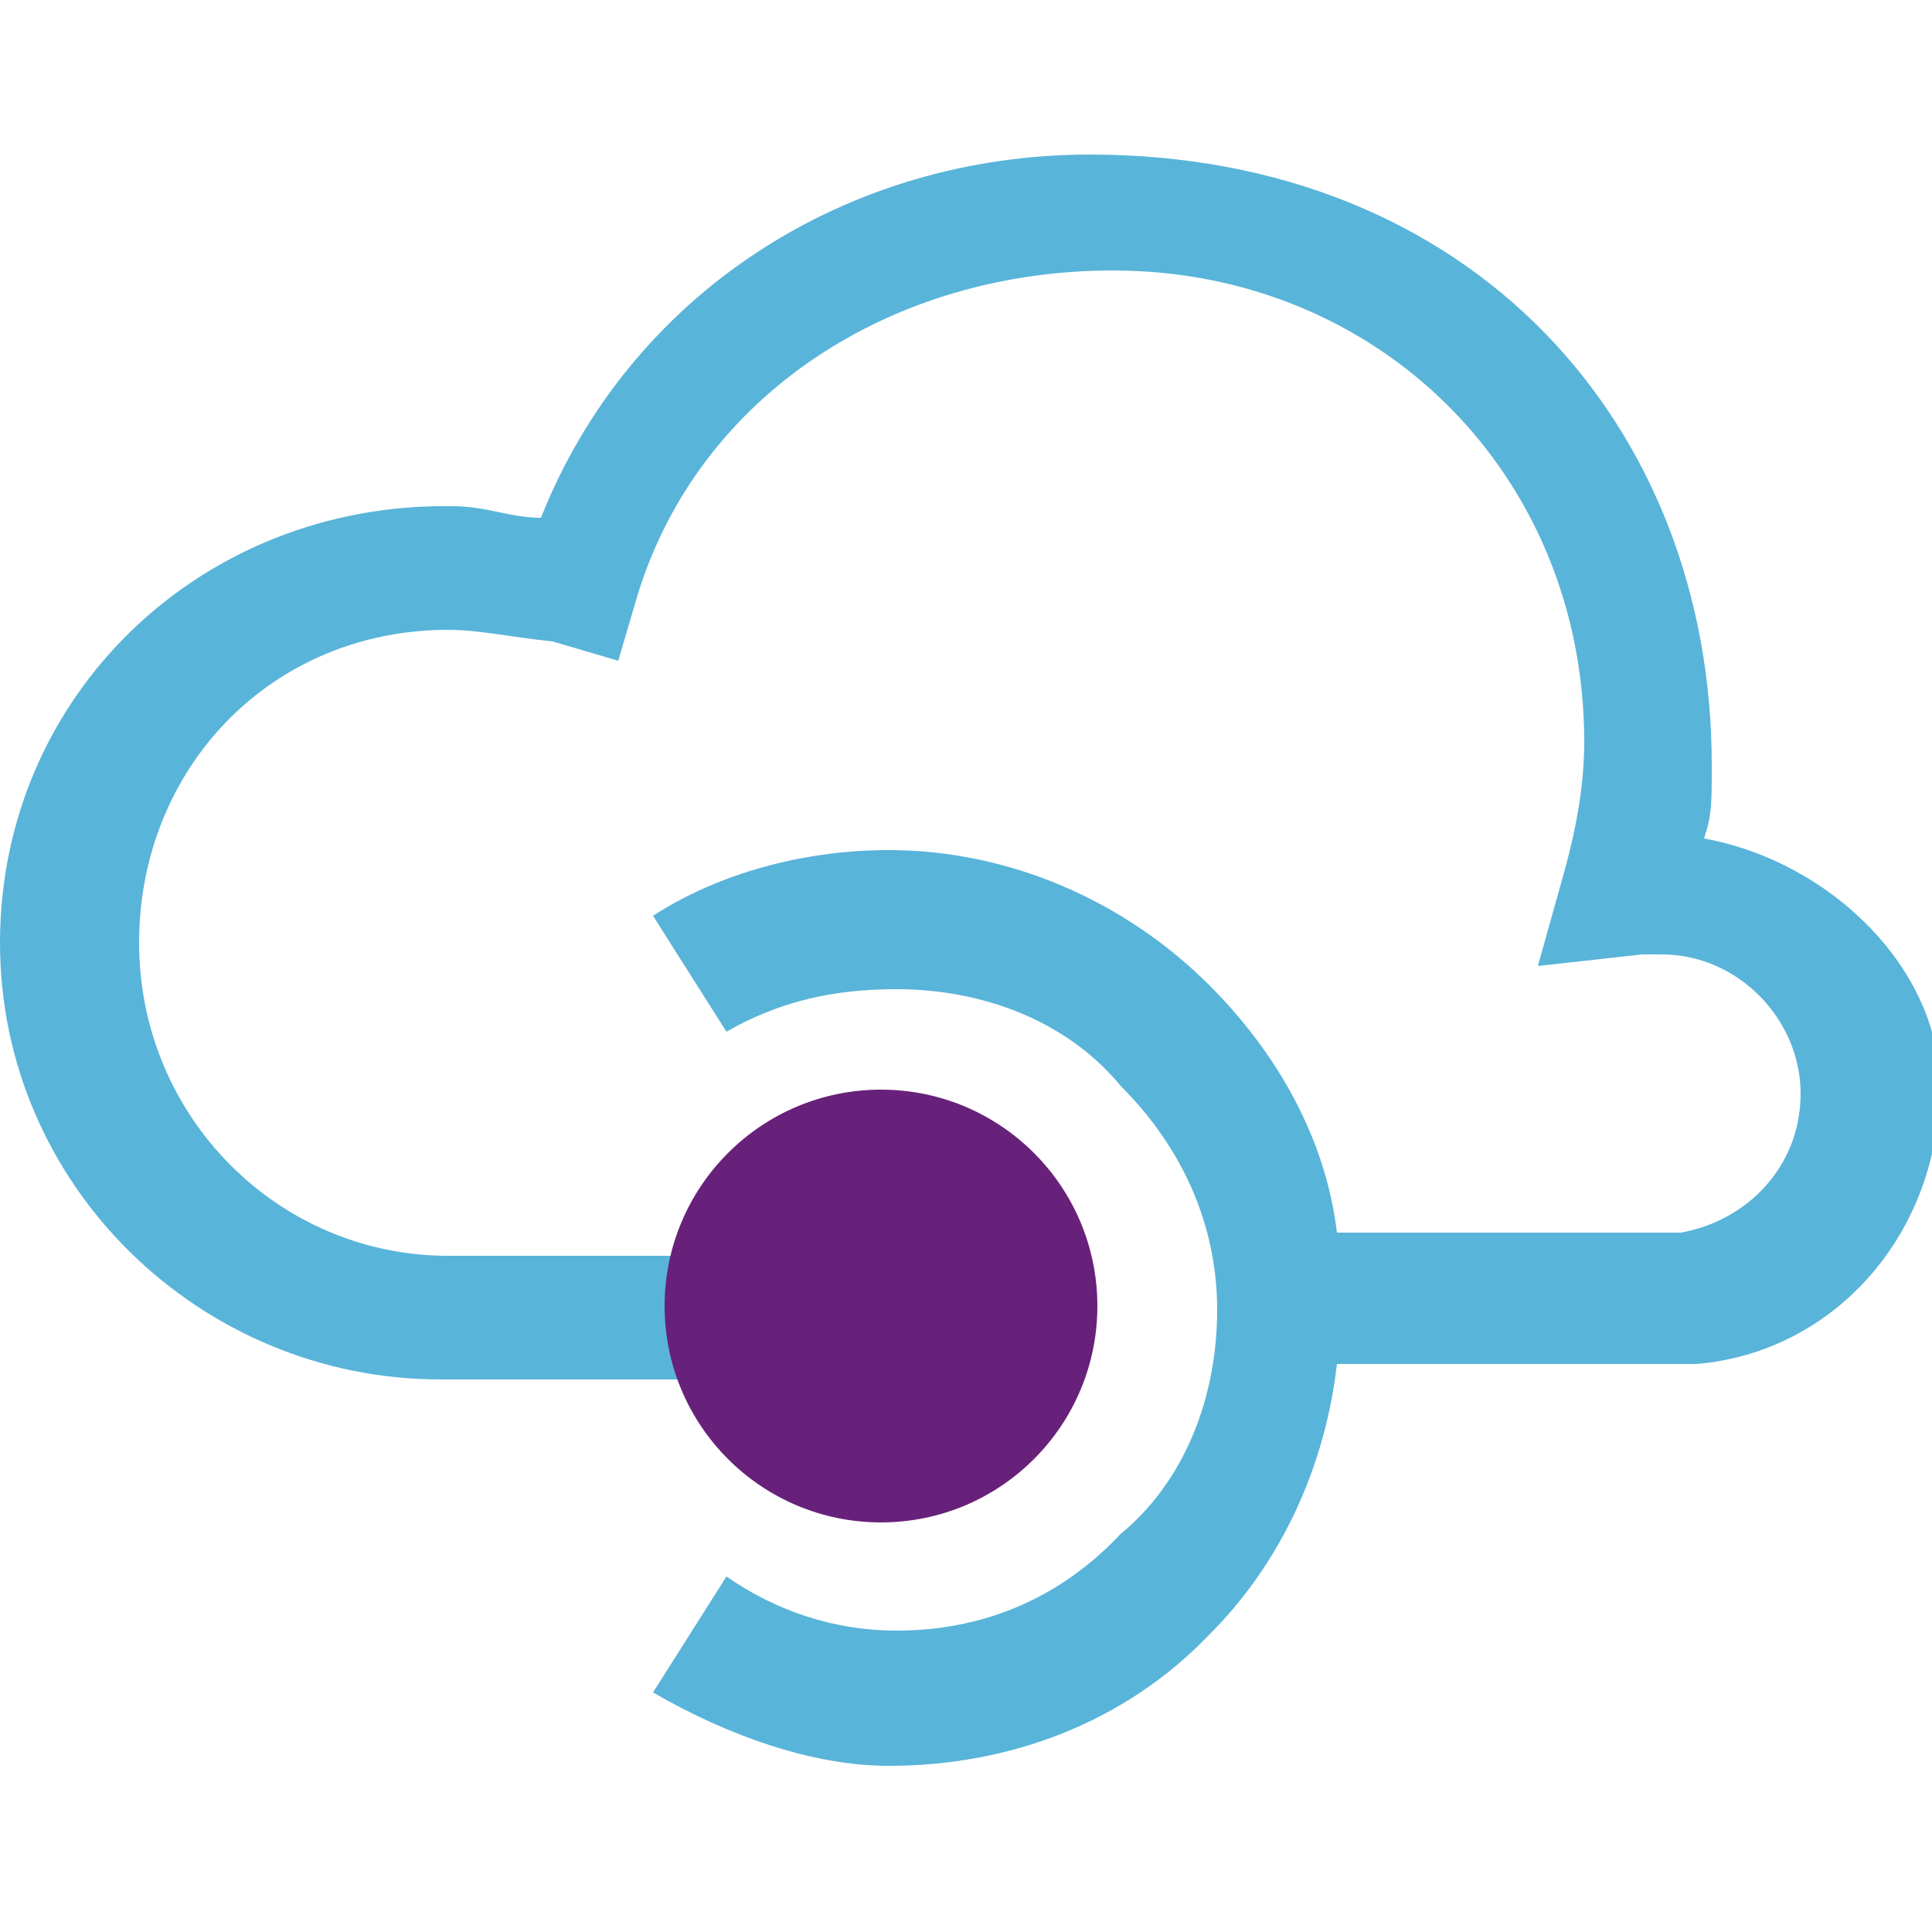
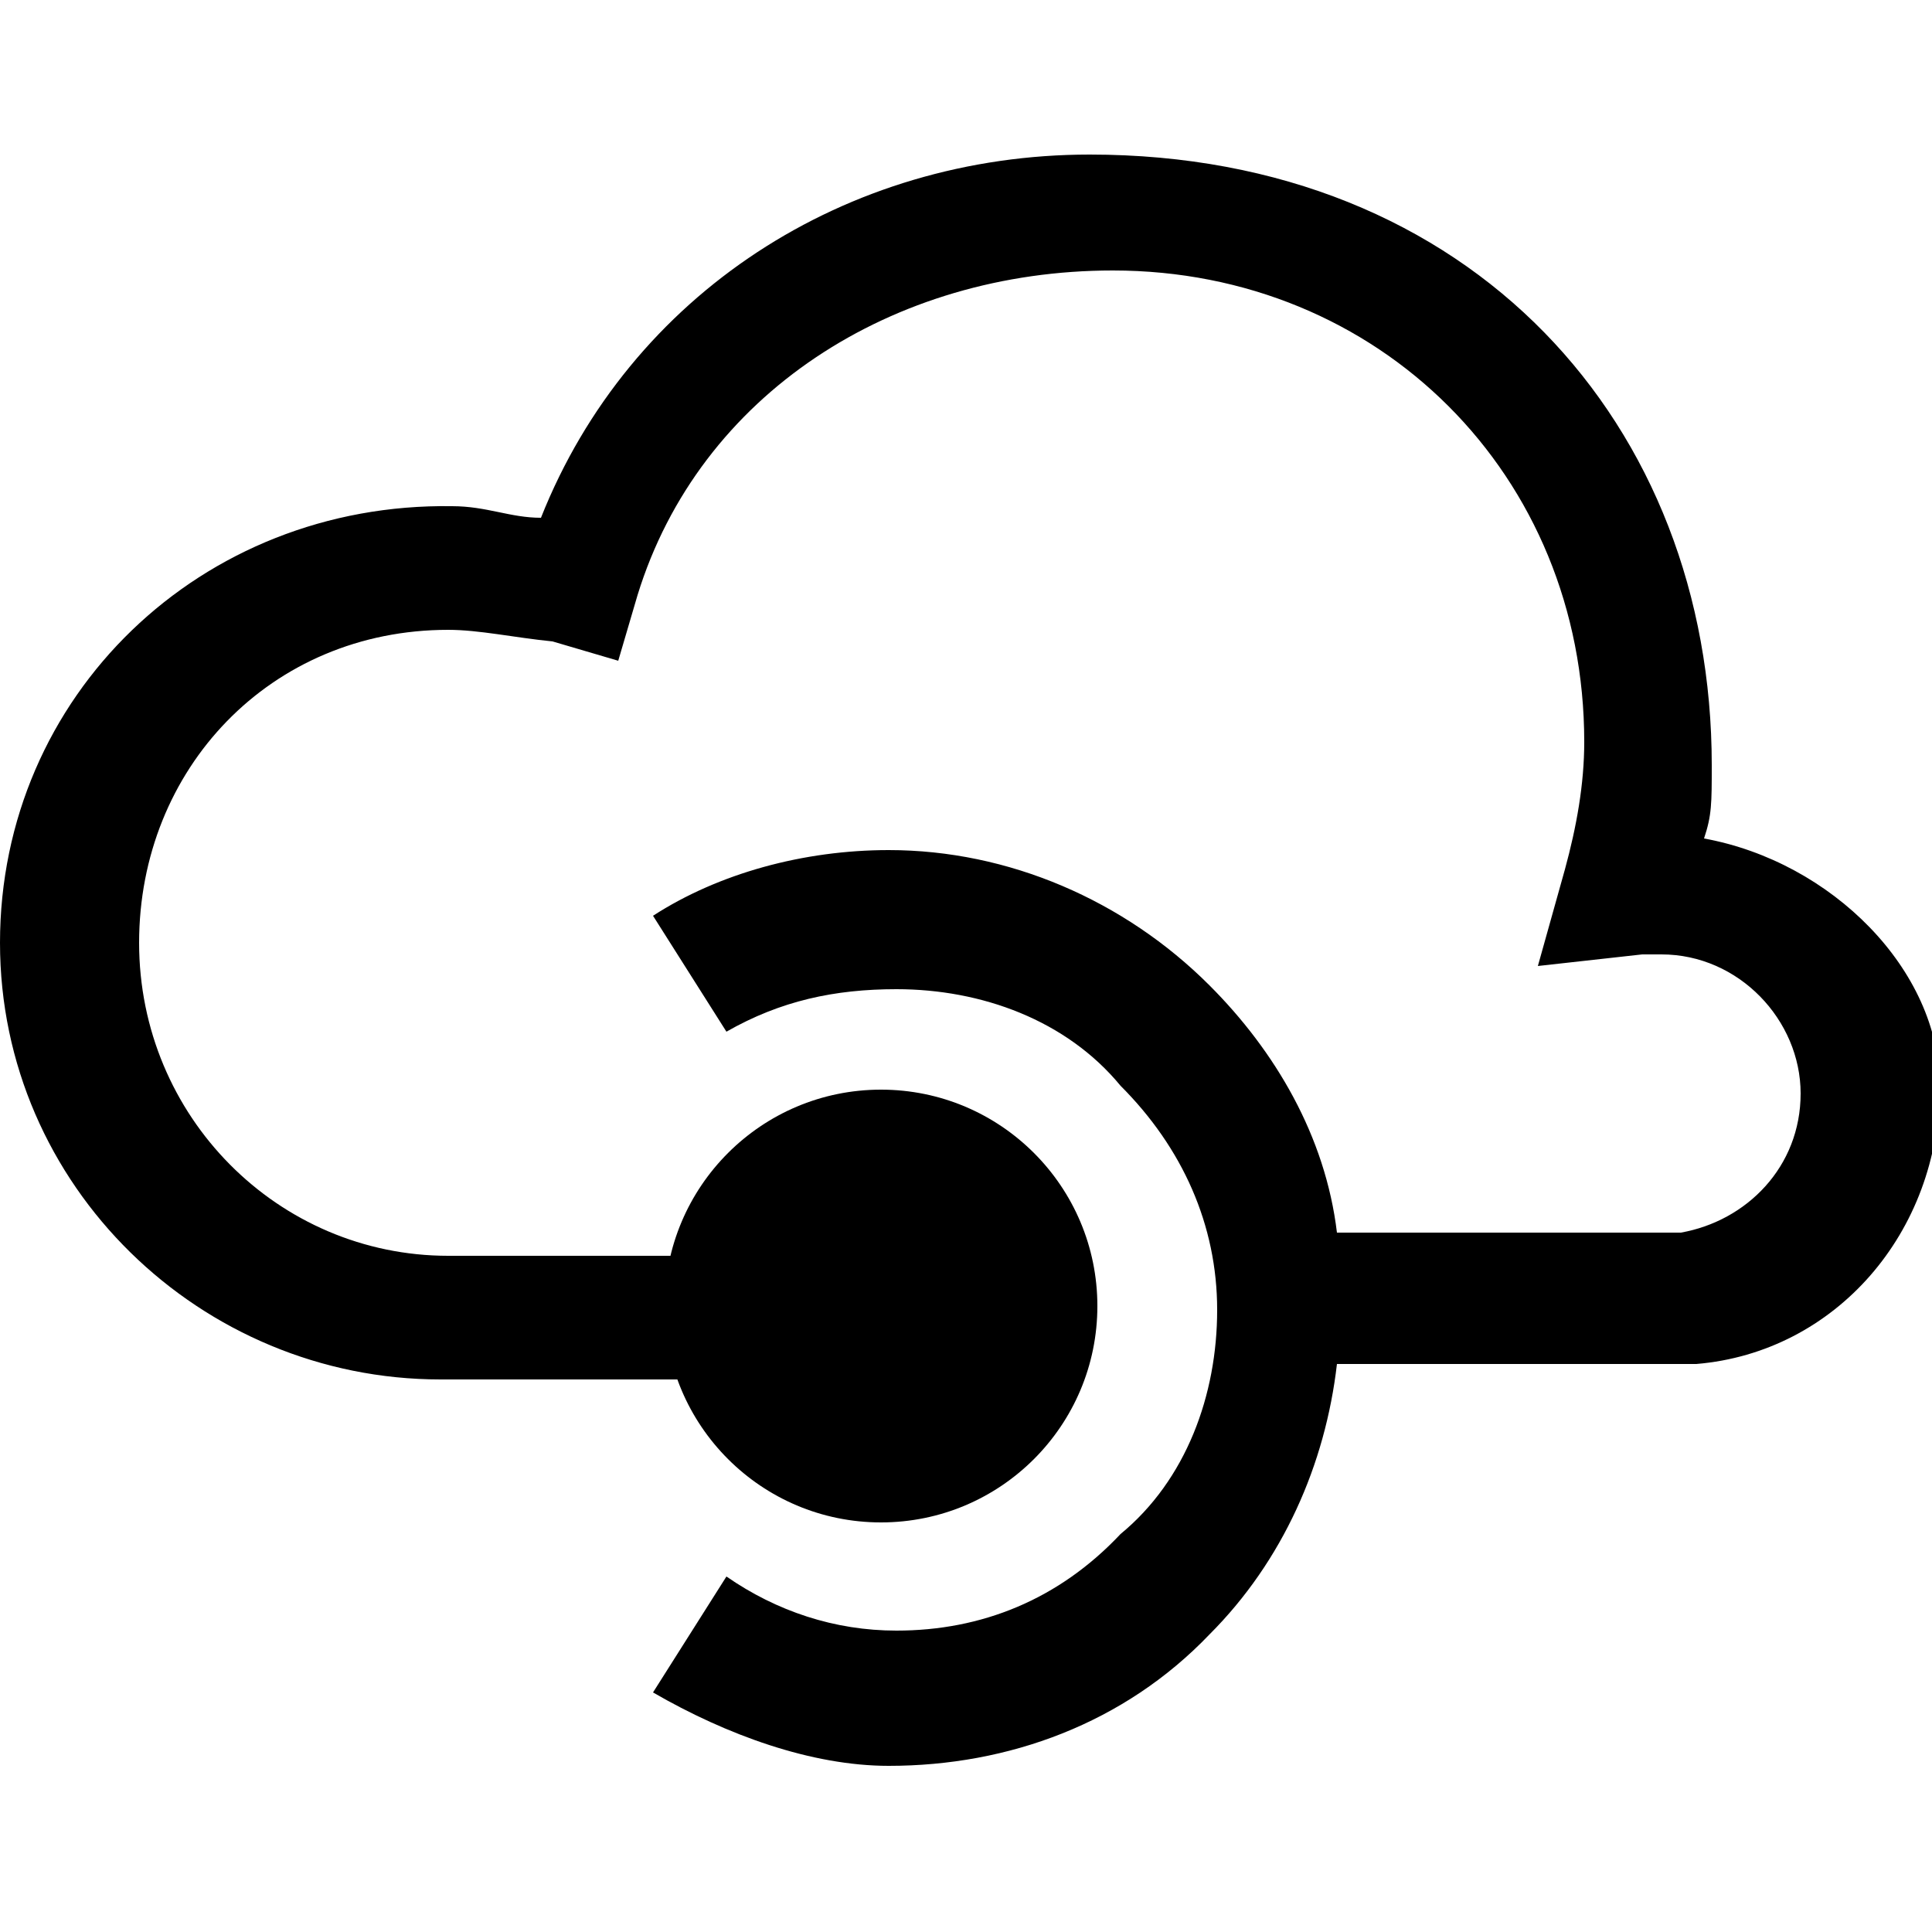
- <svg xmlns="http://www.w3.org/2000/svg" version="1.1" id="Layer_1" x="0px" y="0px" width="50px" height="50px" viewBox="0 0 50 50" enable-background="new 0 0 50 50" xml:space="preserve">
-   <path fill="#59B4D9" d="M20.5,32.5h-8.9l0,0c-4.4,0-8-3.6-8-8.1s3.4-8.1,8-8.1c0.8,0,1.7,0.2,2.7,0.3l1.7,0.5l0.5-1.7  C18.1,10.2,23.1,7,28.8,7c6.9,0,12.2,5.3,12.2,12.2c0,1.1-0.2,2.2-0.5,3.3L39.8,25l2.7-0.3c0.2,0,0.3,0,0.5,0c2,0,3.6,1.7,3.6,3.6  s-1.4,3.3-3.1,3.6c0,0-8.6,0-8.9,0c-0.3-2.5-1.6-4.7-3.3-6.4C29.1,23.3,26.1,22,23,22c-2.2,0-4.4,0.6-6.1,1.7l1.9,3  c1.4-0.8,2.8-1.1,4.4-1.1c2.2,0,4.4,0.8,5.8,2.5c1.6,1.6,2.5,3.6,2.5,5.8s-0.8,4.4-2.5,5.8c-1.6,1.7-3.6,2.5-5.8,2.5  c-1.6,0-3.1-0.5-4.4-1.4l-1.9,3c1.9,1.1,4.1,1.9,6.1,1.9c3.1,0,6.1-1.1,8.3-3.4c1.9-1.9,3-4.4,3.3-7c0.5,0,9.1,0,9.1,0h0.2  c3.6-0.3,6.3-3.4,6.3-7.2c0-3-2.8-5.8-6.1-6.4c0.2-0.6,0.2-0.9,0.2-1.9c0-8.8-6.2-15.8-16.1-15.8l0,0c-6.3,0-11.9,3.6-14.2,9.4  c-0.8,0-1.4-0.3-2.3-0.3C5.2,13,0,18,0,24.4c0,6.3,5.2,11.3,11.4,11.3h9.8L20.5,32.5z" />
-   <circle fill="#68217A" cx="22.8" cy="33.8" r="5.6" />
+ <svg viewBox="0 0 50 50" class="fxs-portal-svg" role="presentation" focusable="false" id="FxSymbol0-03c" width="100%" height="100%">
+   <g>
+     <path d="M20.5 32.5h-8.9c-4.4 0-8-3.6-8-8.1s3.4-8.1 8-8.1c.8 0 1.7.2 2.7.3l1.7.5.5-1.7C18.1 10.2 23.1 7 28.8 7 35.7 7 41 12.3 41 19.2c0 1.1-.2 2.2-.5 3.3l-.7 2.5 2.7-.3h.5c2 0 3.6 1.7 3.6 3.6s-1.4 3.3-3.1 3.6h-8.9c-.3-2.5-1.6-4.7-3.3-6.4-2.2-2.2-5.2-3.5-8.3-3.5-2.2 0-4.4.6-6.1 1.7l1.9 3c1.4-.8 2.8-1.1 4.4-1.1 2.2 0 4.4.8 5.8 2.5 1.6 1.6 2.5 3.6 2.5 5.8s-.8 4.4-2.5 5.8c-1.6 1.7-3.6 2.5-5.8 2.5-1.6 0-3.1-.5-4.4-1.4l-1.9 3c1.9 1.1 4.1 1.9 6.1 1.9 3.1 0 6.1-1.1 8.3-3.4 1.9-1.9 3-4.4 3.3-7h9.3c3.6-.3 6.3-3.4 6.3-7.2 0-3-2.8-5.8-6.1-6.4.2-.6.2-.9.2-1.9C44.3 11 38.1 4 28.2 4 21.9 4 16.3 7.6 14 13.4c-.8 0-1.4-.3-2.3-.3C5.2 13 0 18 0 24.4c0 6.3 5.2 11.3 11.4 11.3h9.8l-.7-3.2z" class="msportalfx-svg-c15" />
+     <circle cx="22.8" cy="33.8" r="5.6" class="msportalfx-svg-c20" />
+   </g>
</svg>
